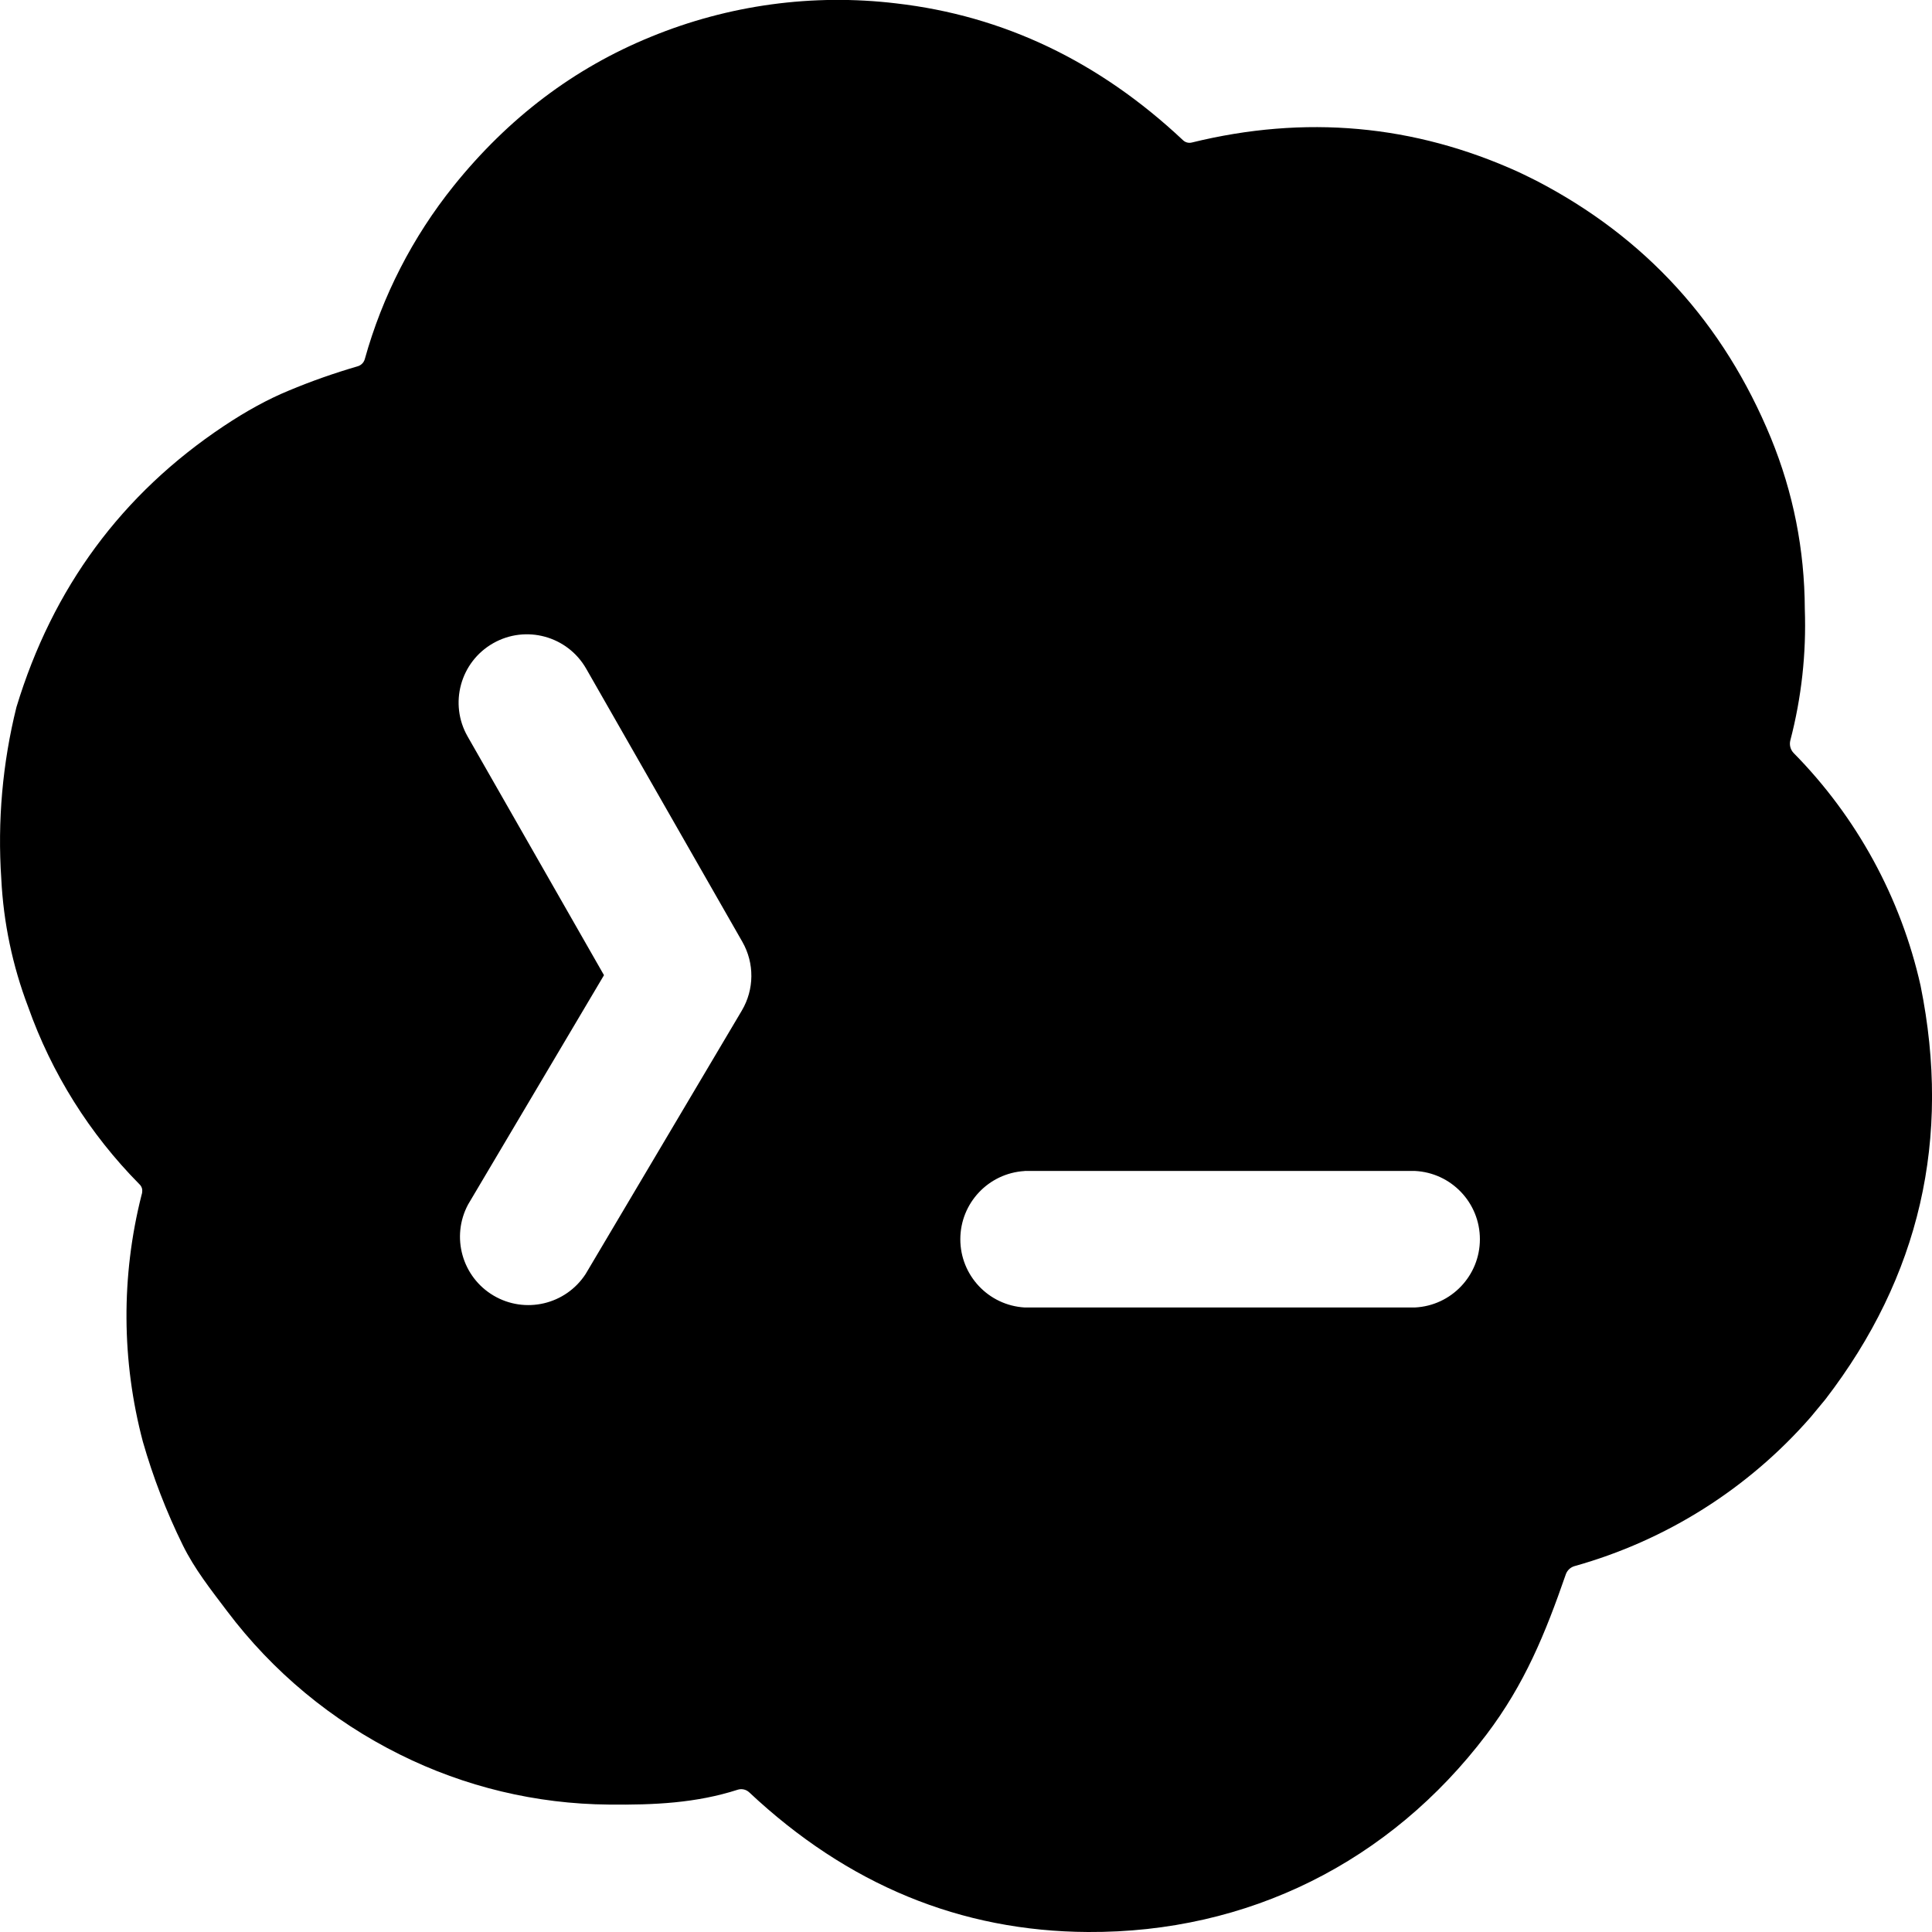
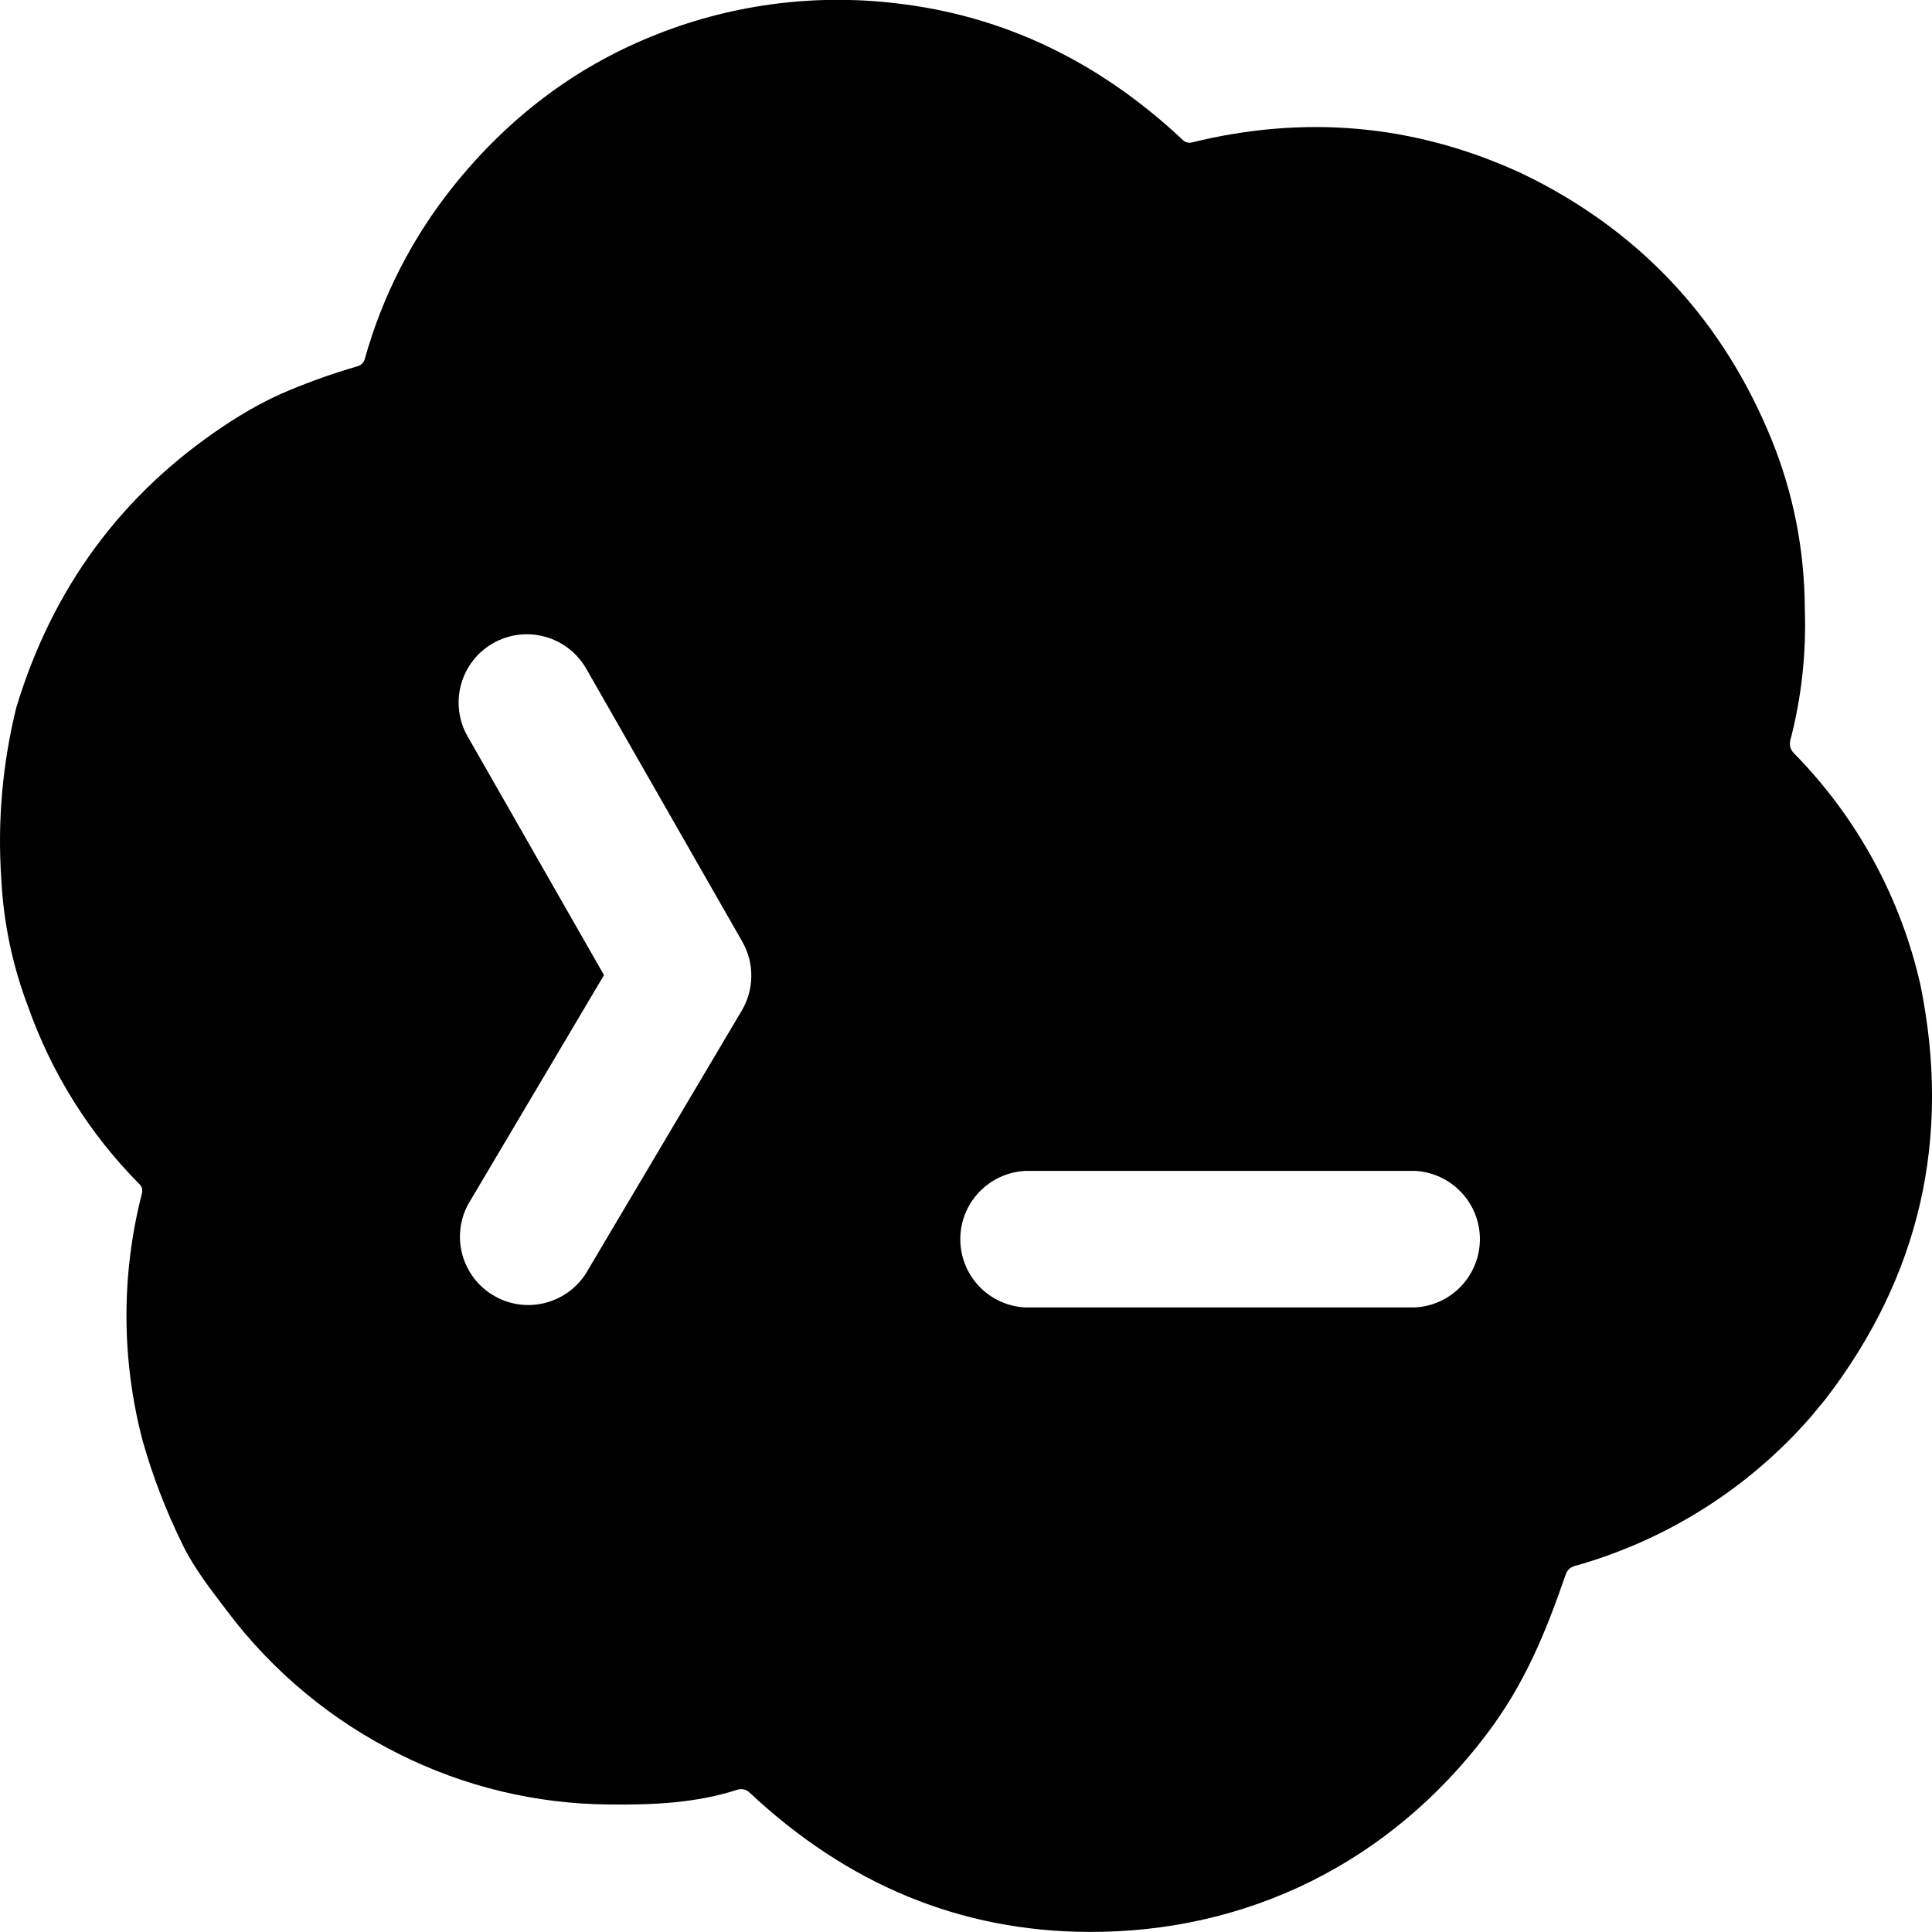
- <svg xmlns="http://www.w3.org/2000/svg" fill="currentColor" fill-rule="evenodd" viewBox="0 0 24 24" id="codex-openai">
-   <path d="M8.086.457a6.105 6.105 0 013.046-.415c1.333.153 2.521.72 3.564 1.7a.117.117 0 00.107.029c1.408-.346 2.762-.224 4.061.366l.063.03.154.076c1.357.703 2.33 1.77 2.918 3.198.278.679.418 1.388.421 2.126a5.655 5.655 0 01-.18 1.631.167.167 0 00.04.155 5.982 5.982 0 011.578 2.891c.385 1.901-.01 3.615-1.183 5.14l-.182.22a6.063 6.063 0 01-2.934 1.851.162.162 0 00-.108.102c-.255.736-.511 1.364-.987 1.992-1.199 1.582-2.962 2.462-4.948 2.451-1.583-.008-2.986-.587-4.21-1.736a.145.145 0 00-.14-.032c-.518.167-1.04.191-1.604.185a5.924 5.924 0 01-2.595-.622 6.058 6.058 0 01-2.146-1.781c-.203-.269-.404-.522-.551-.821a7.74 7.74 0 01-.495-1.283 6.11 6.11 0 01-.017-3.064.166.166 0 00.008-.074.115.115 0 00-.037-.064 5.958 5.958 0 01-1.38-2.202 5.196 5.196 0 01-.333-1.589 6.915 6.915 0 01.188-2.132c.45-1.484 1.309-2.648 2.577-3.493.282-.188.55-.334.802-.438.286-.12.573-.22.861-.304a.129.129 0 00.087-.087A6.016 6.016 0 015.635 2.31C6.315 1.464 7.132.846 8.086.457zm-.804 7.85a.848.848 0 00-1.473.842l1.694 2.965-1.688 2.848a.849.849 0 001.46.864l1.94-3.272a.849.849 0 00.007-.854l-1.94-3.393zm5.446 6.24a.849.849 0 000 1.695h4.848a.849.849 0 000-1.696h-4.848z" clip-rule="evenodd" />
+ <svg xmlns="http://www.w3.org/2000/svg" width="24" height="24" viewBox="0 0 24 24" fill="none">
+   <path fill-rule="evenodd" clip-rule="evenodd" d="M8.086 0.456C9.049 0.06 10.098 -0.082 11.132 0.041C12.465 0.194 13.653 0.761 14.696 1.741C14.71 1.755 14.727 1.764 14.746 1.769C14.764 1.774 14.784 1.775 14.803 1.77C16.211 1.424 17.565 1.546 18.864 2.136L18.927 2.166L19.081 2.242C20.438 2.945 21.411 4.012 21.999 5.44C22.277 6.119 22.417 6.828 22.42 7.566C22.439 8.116 22.379 8.665 22.24 9.197C22.233 9.224 22.233 9.253 22.24 9.28C22.247 9.307 22.261 9.332 22.28 9.352C23.066 10.149 23.613 11.151 23.858 12.243C24.243 14.144 23.848 15.858 22.675 17.383L22.493 17.603C21.716 18.493 20.696 19.136 19.559 19.454C19.534 19.462 19.511 19.474 19.492 19.492C19.474 19.51 19.459 19.532 19.451 19.556C19.196 20.292 18.94 20.92 18.464 21.548C17.265 23.13 15.502 24.01 13.516 23.999C11.933 23.991 10.53 23.412 9.306 22.263C9.287 22.246 9.264 22.234 9.24 22.229C9.215 22.223 9.19 22.224 9.166 22.231C8.648 22.398 8.126 22.422 7.562 22.416C6.661 22.409 5.773 22.196 4.967 21.794C4.123 21.376 3.388 20.766 2.821 20.013C2.618 19.744 2.417 19.491 2.27 19.192C2.067 18.78 1.901 18.351 1.775 17.909C1.509 16.906 1.503 15.851 1.758 14.845C1.766 14.822 1.769 14.796 1.766 14.771C1.761 14.746 1.748 14.724 1.729 14.707C1.112 14.084 0.641 13.332 0.349 12.505C0.155 11.996 0.043 11.46 0.016 10.916C-0.033 10.2 0.031 9.481 0.204 8.784C0.654 7.3 1.513 6.136 2.781 5.291C3.063 5.103 3.331 4.957 3.583 4.853C3.869 4.733 4.156 4.633 4.444 4.549C4.464 4.543 4.483 4.532 4.498 4.517C4.513 4.502 4.525 4.483 4.531 4.462C4.749 3.677 5.125 2.945 5.635 2.309C6.315 1.463 7.132 0.845 8.086 0.456ZM7.282 8.306C7.17 8.111 6.985 7.968 6.768 7.909C6.551 7.85 6.32 7.879 6.124 7.991C5.929 8.102 5.786 8.287 5.727 8.504C5.668 8.721 5.697 8.953 5.809 9.148L7.503 12.113L5.815 14.961C5.711 15.154 5.686 15.38 5.745 15.591C5.804 15.802 5.942 15.982 6.131 16.093C6.319 16.205 6.543 16.239 6.756 16.189C6.97 16.139 7.155 16.009 7.275 15.825L9.215 12.553C9.291 12.424 9.332 12.277 9.333 12.127C9.335 11.977 9.296 11.83 9.222 11.699L7.282 8.306ZM12.728 14.546C12.512 14.559 12.309 14.654 12.16 14.812C12.012 14.969 11.929 15.177 11.929 15.394C11.929 15.61 12.012 15.819 12.16 15.976C12.309 16.134 12.512 16.228 12.728 16.241H17.576C17.794 16.231 17.999 16.137 18.149 15.979C18.3 15.821 18.384 15.611 18.384 15.393C18.384 15.175 18.3 14.966 18.149 14.808C17.999 14.65 17.794 14.556 17.576 14.545H12.728V14.546Z" fill="black" />
</svg>
